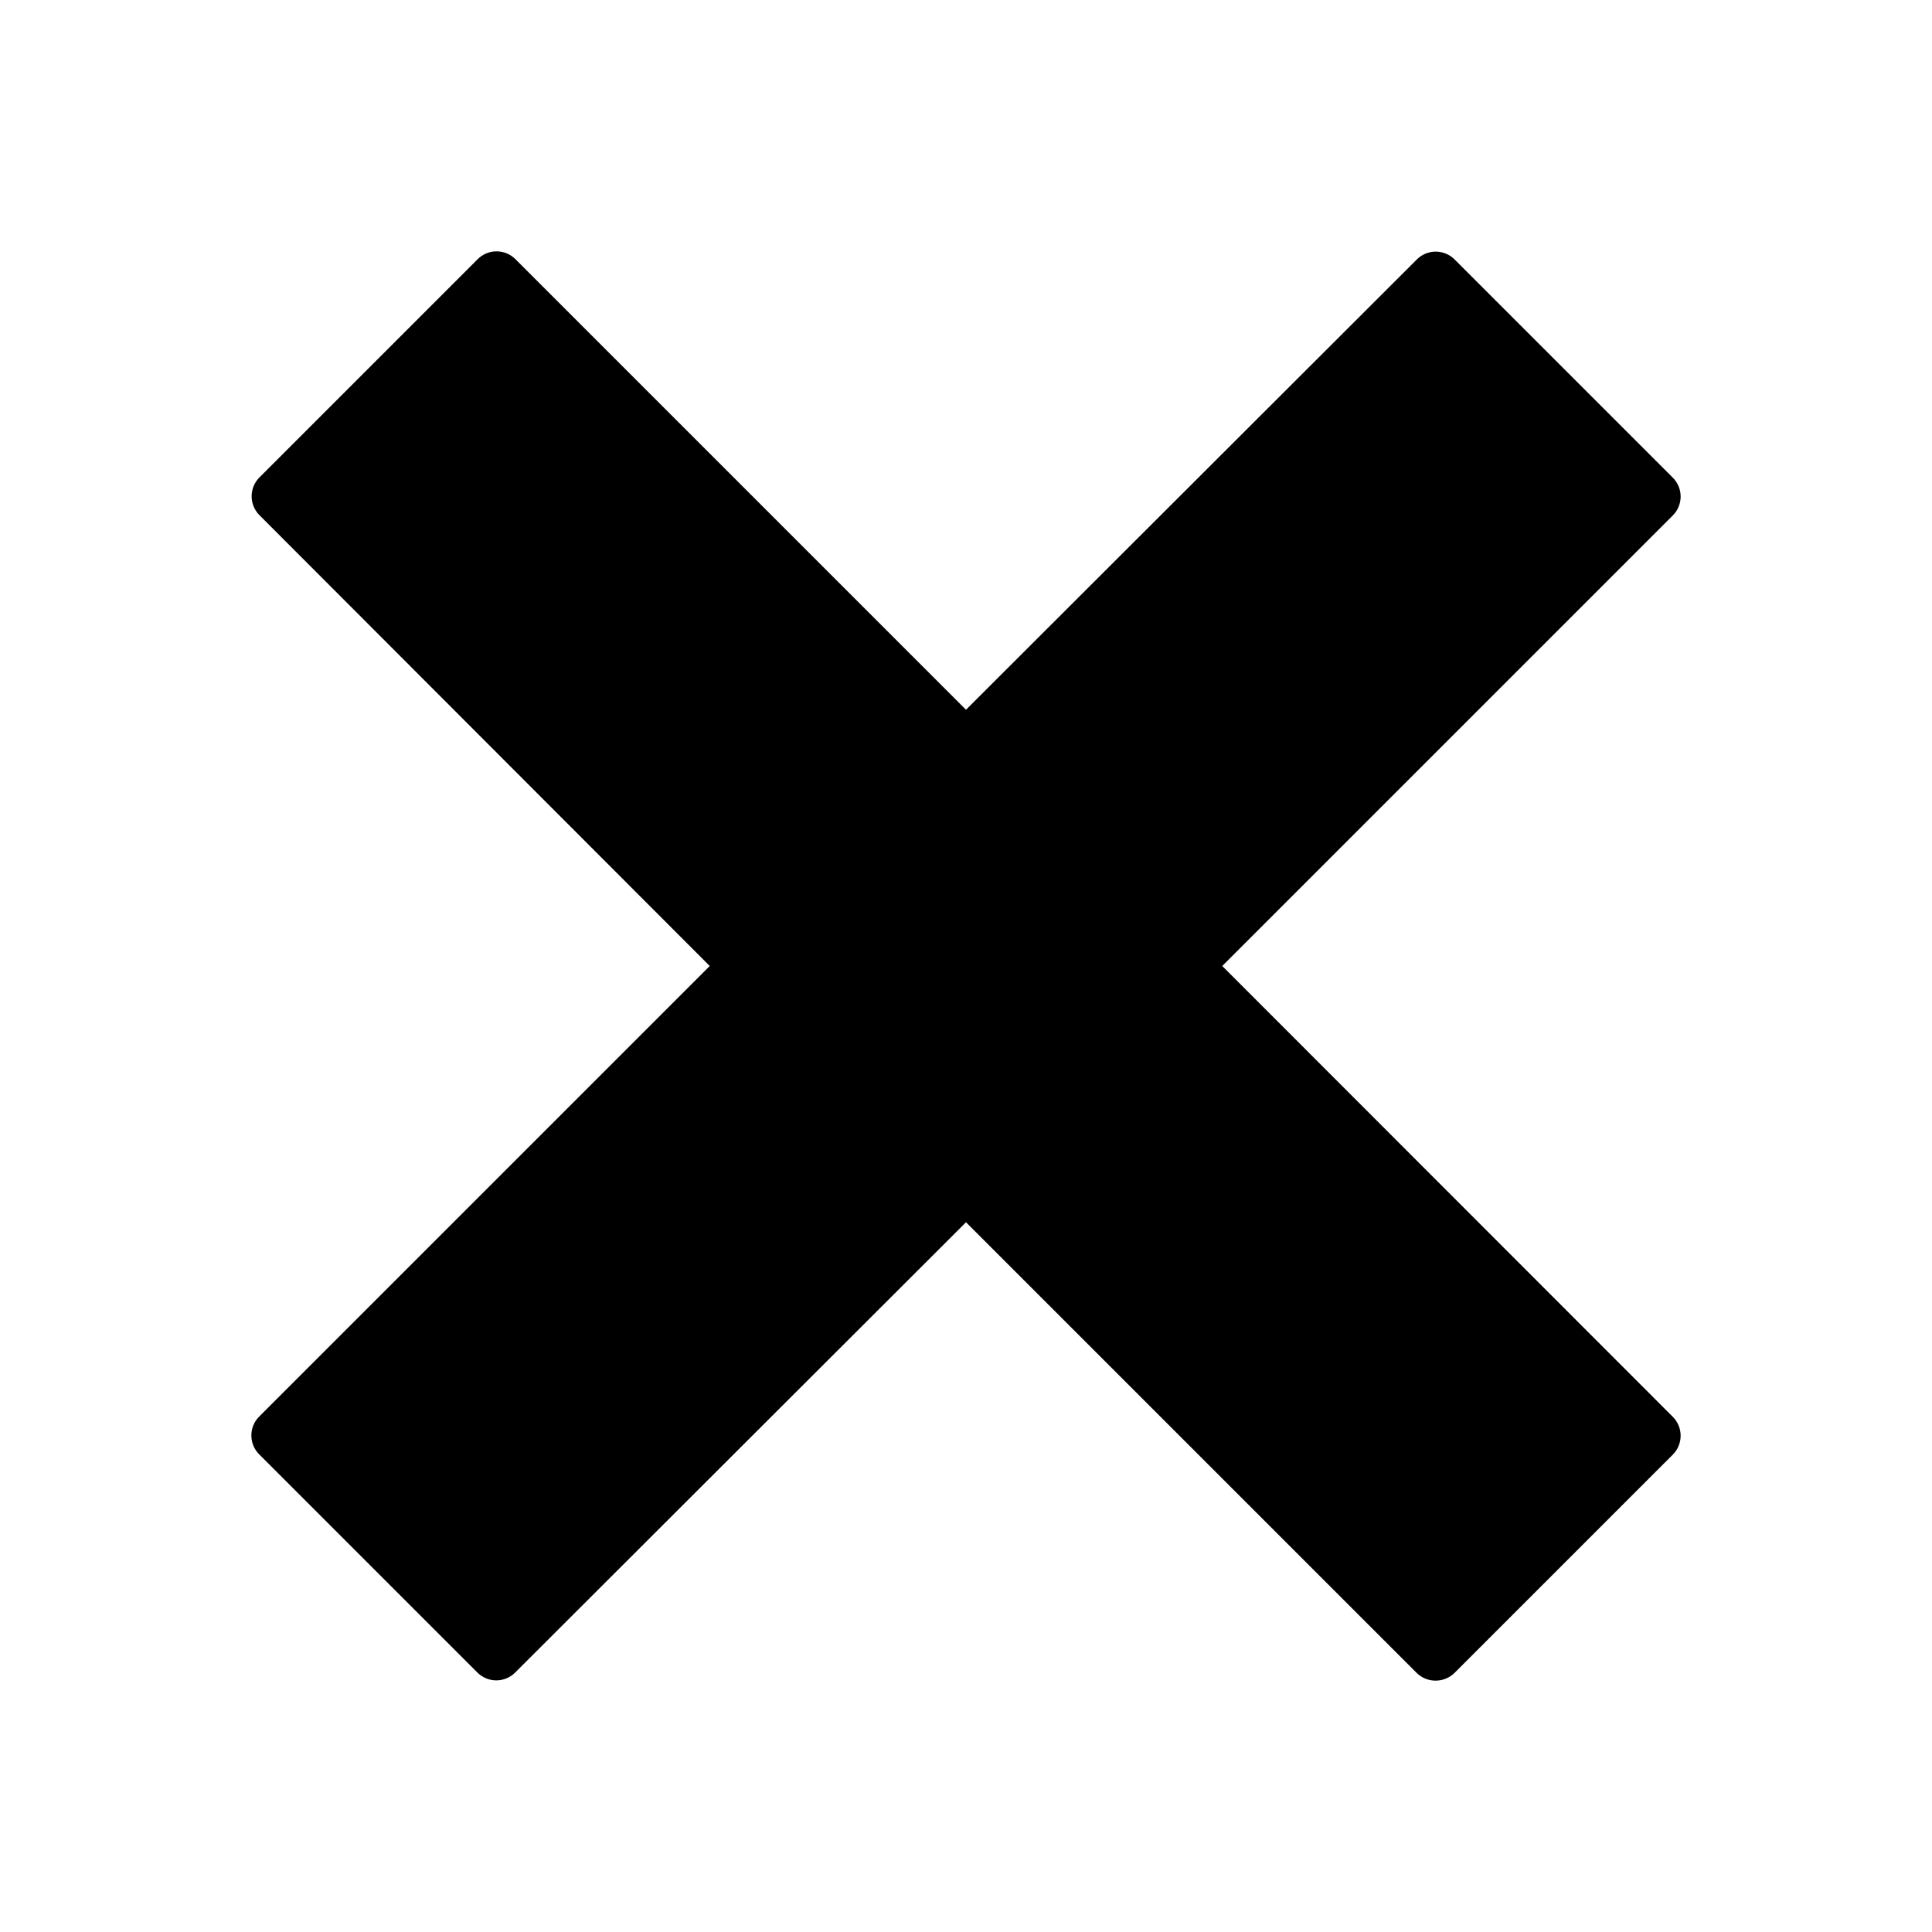
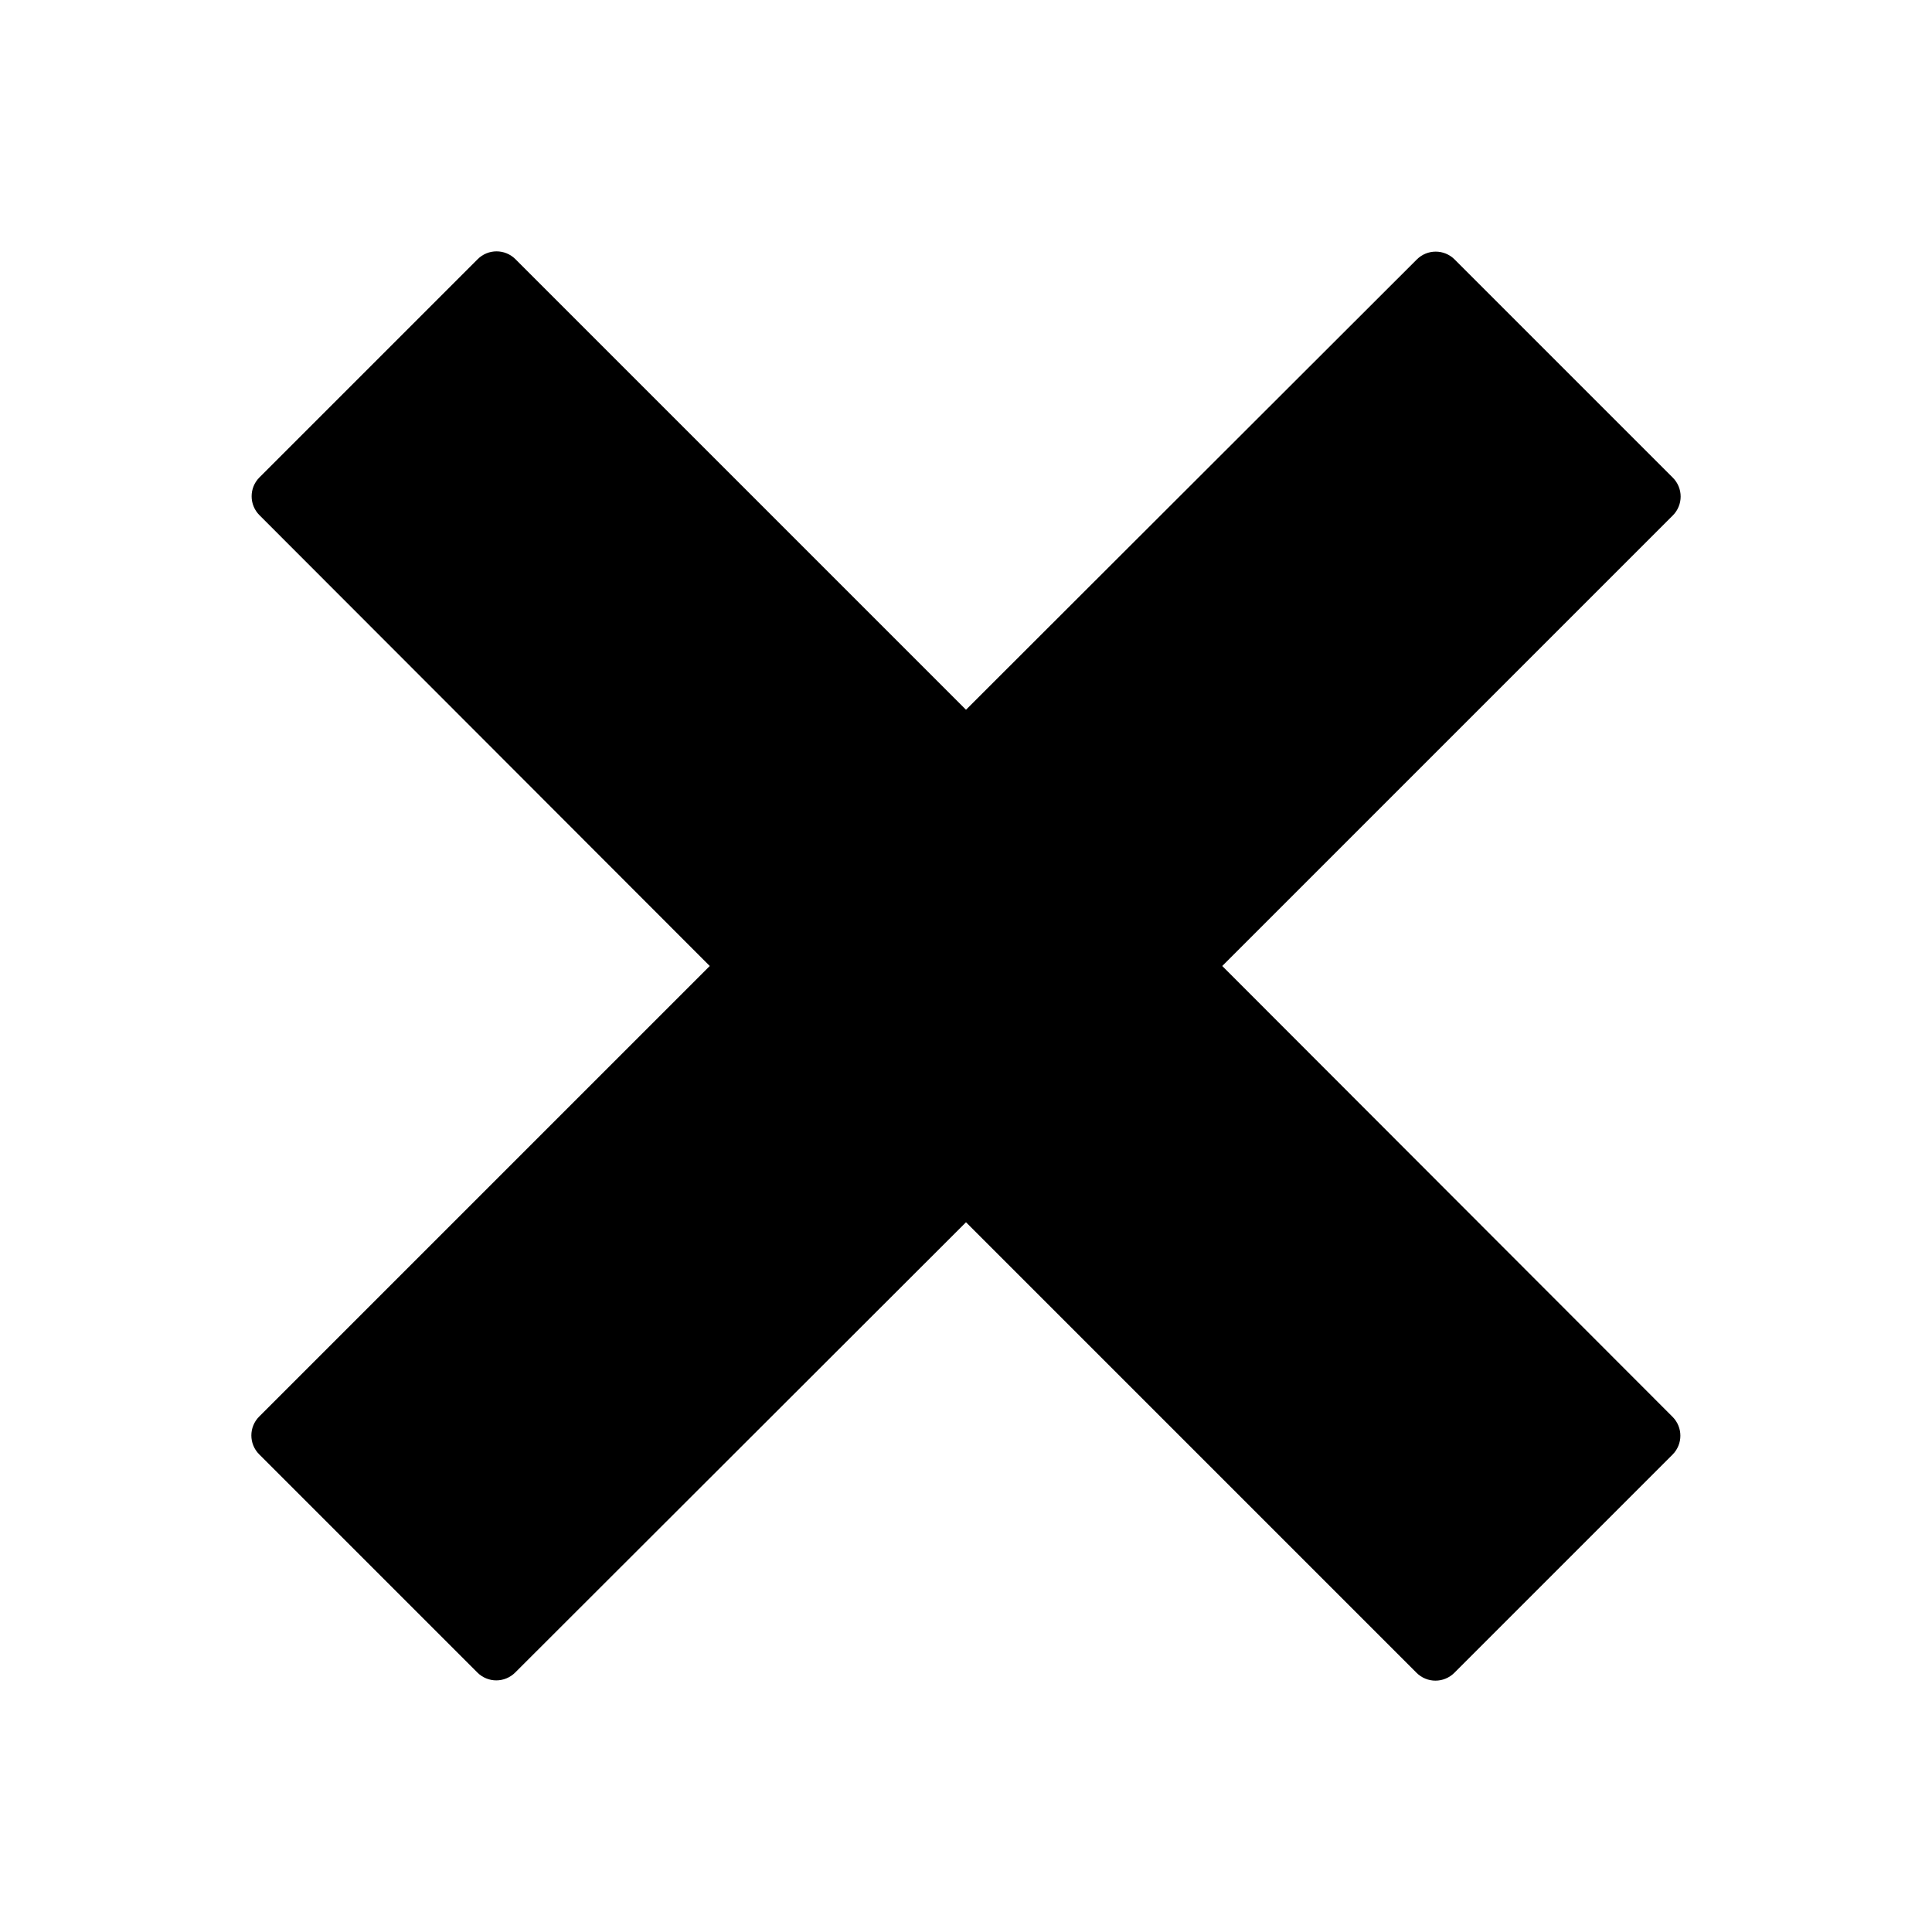
<svg xmlns="http://www.w3.org/2000/svg" version="1.1" id="Layer_1" x="0px" y="0px" viewBox="0 0 72 72" style="enable-background:new 0 0 72 72;" xml:space="preserve">
  <g>
-     <path d="M54.21,62.34l8.13-8.13c0.39-0.39,0.39-1.02,0-1.41L45.55,36l16.79-16.79c0.39-0.39,0.39-1.02,0-1.41l-8.13-8.13   c-0.39-0.39-1.02-0.39-1.41,0L36,26.45L19.21,9.66c-0.39-0.39-1.02-0.39-1.41,0l-8.13,8.13c-0.39,0.39-0.39,1.02,0,1.41L26.45,36   L9.66,52.79c-0.39,0.39-0.39,1.02,0,1.41l8.13,8.13c0.39,0.39,1.02,0.39,1.41,0L36,45.55l16.79,16.79   C53.18,62.73,53.82,62.73,54.21,62.34z" />
+     <path d="M52.79,62.34c0.39,0.39,1.02,0.39,1.41,0l8.13-8.13c0.39-0.39,0.39-1.02,0-1.41L45.55,36l16.79-16.79   c0.39-0.39,0.39-1.02,0-1.41l-8.13-8.13c-0.39-0.39-1.02-0.39-1.41,0L36,26.45L19.21,9.66c-0.39-0.39-1.02-0.39-1.41,0l-8.13,8.13   c-0.39,0.39-0.39,1.02,0,1.41L26.45,36L9.66,52.79c-0.39,0.39-0.39,1.02,0,1.41l8.13,8.13c0.39,0.39,1.02,0.39,1.41,0L36,45.55   L52.79,62.34z" />
  </g>
</svg>
